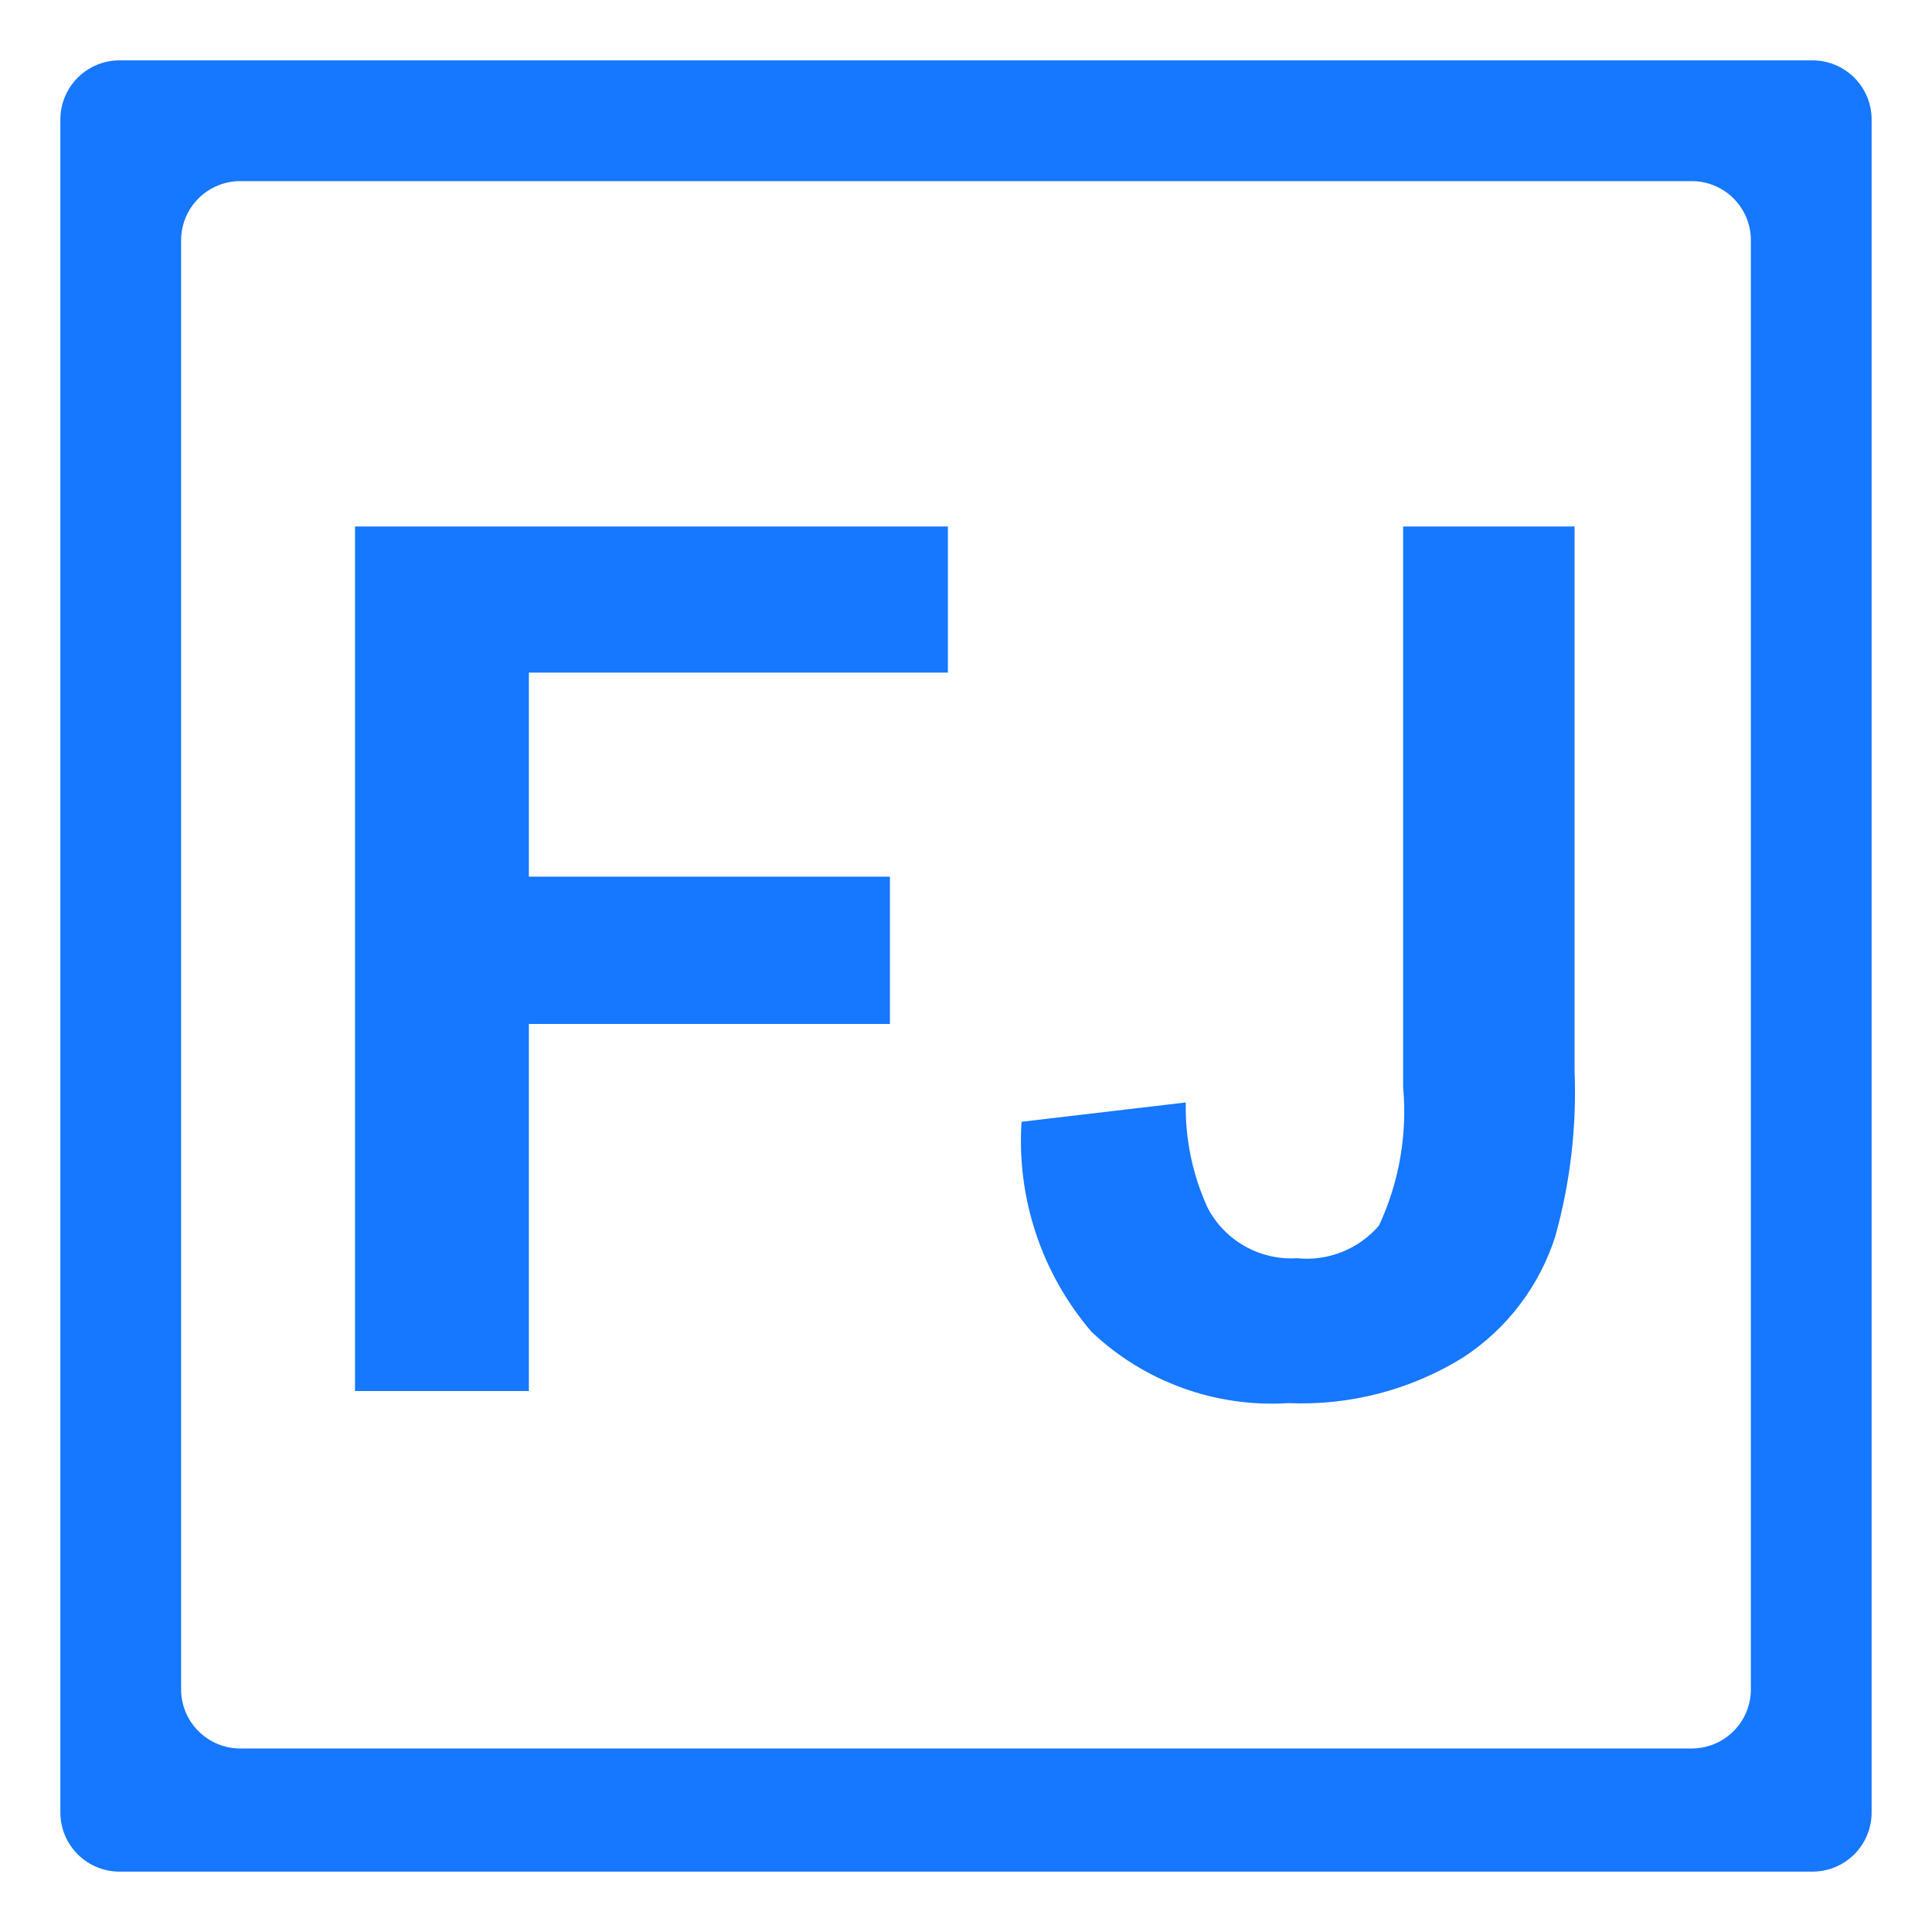
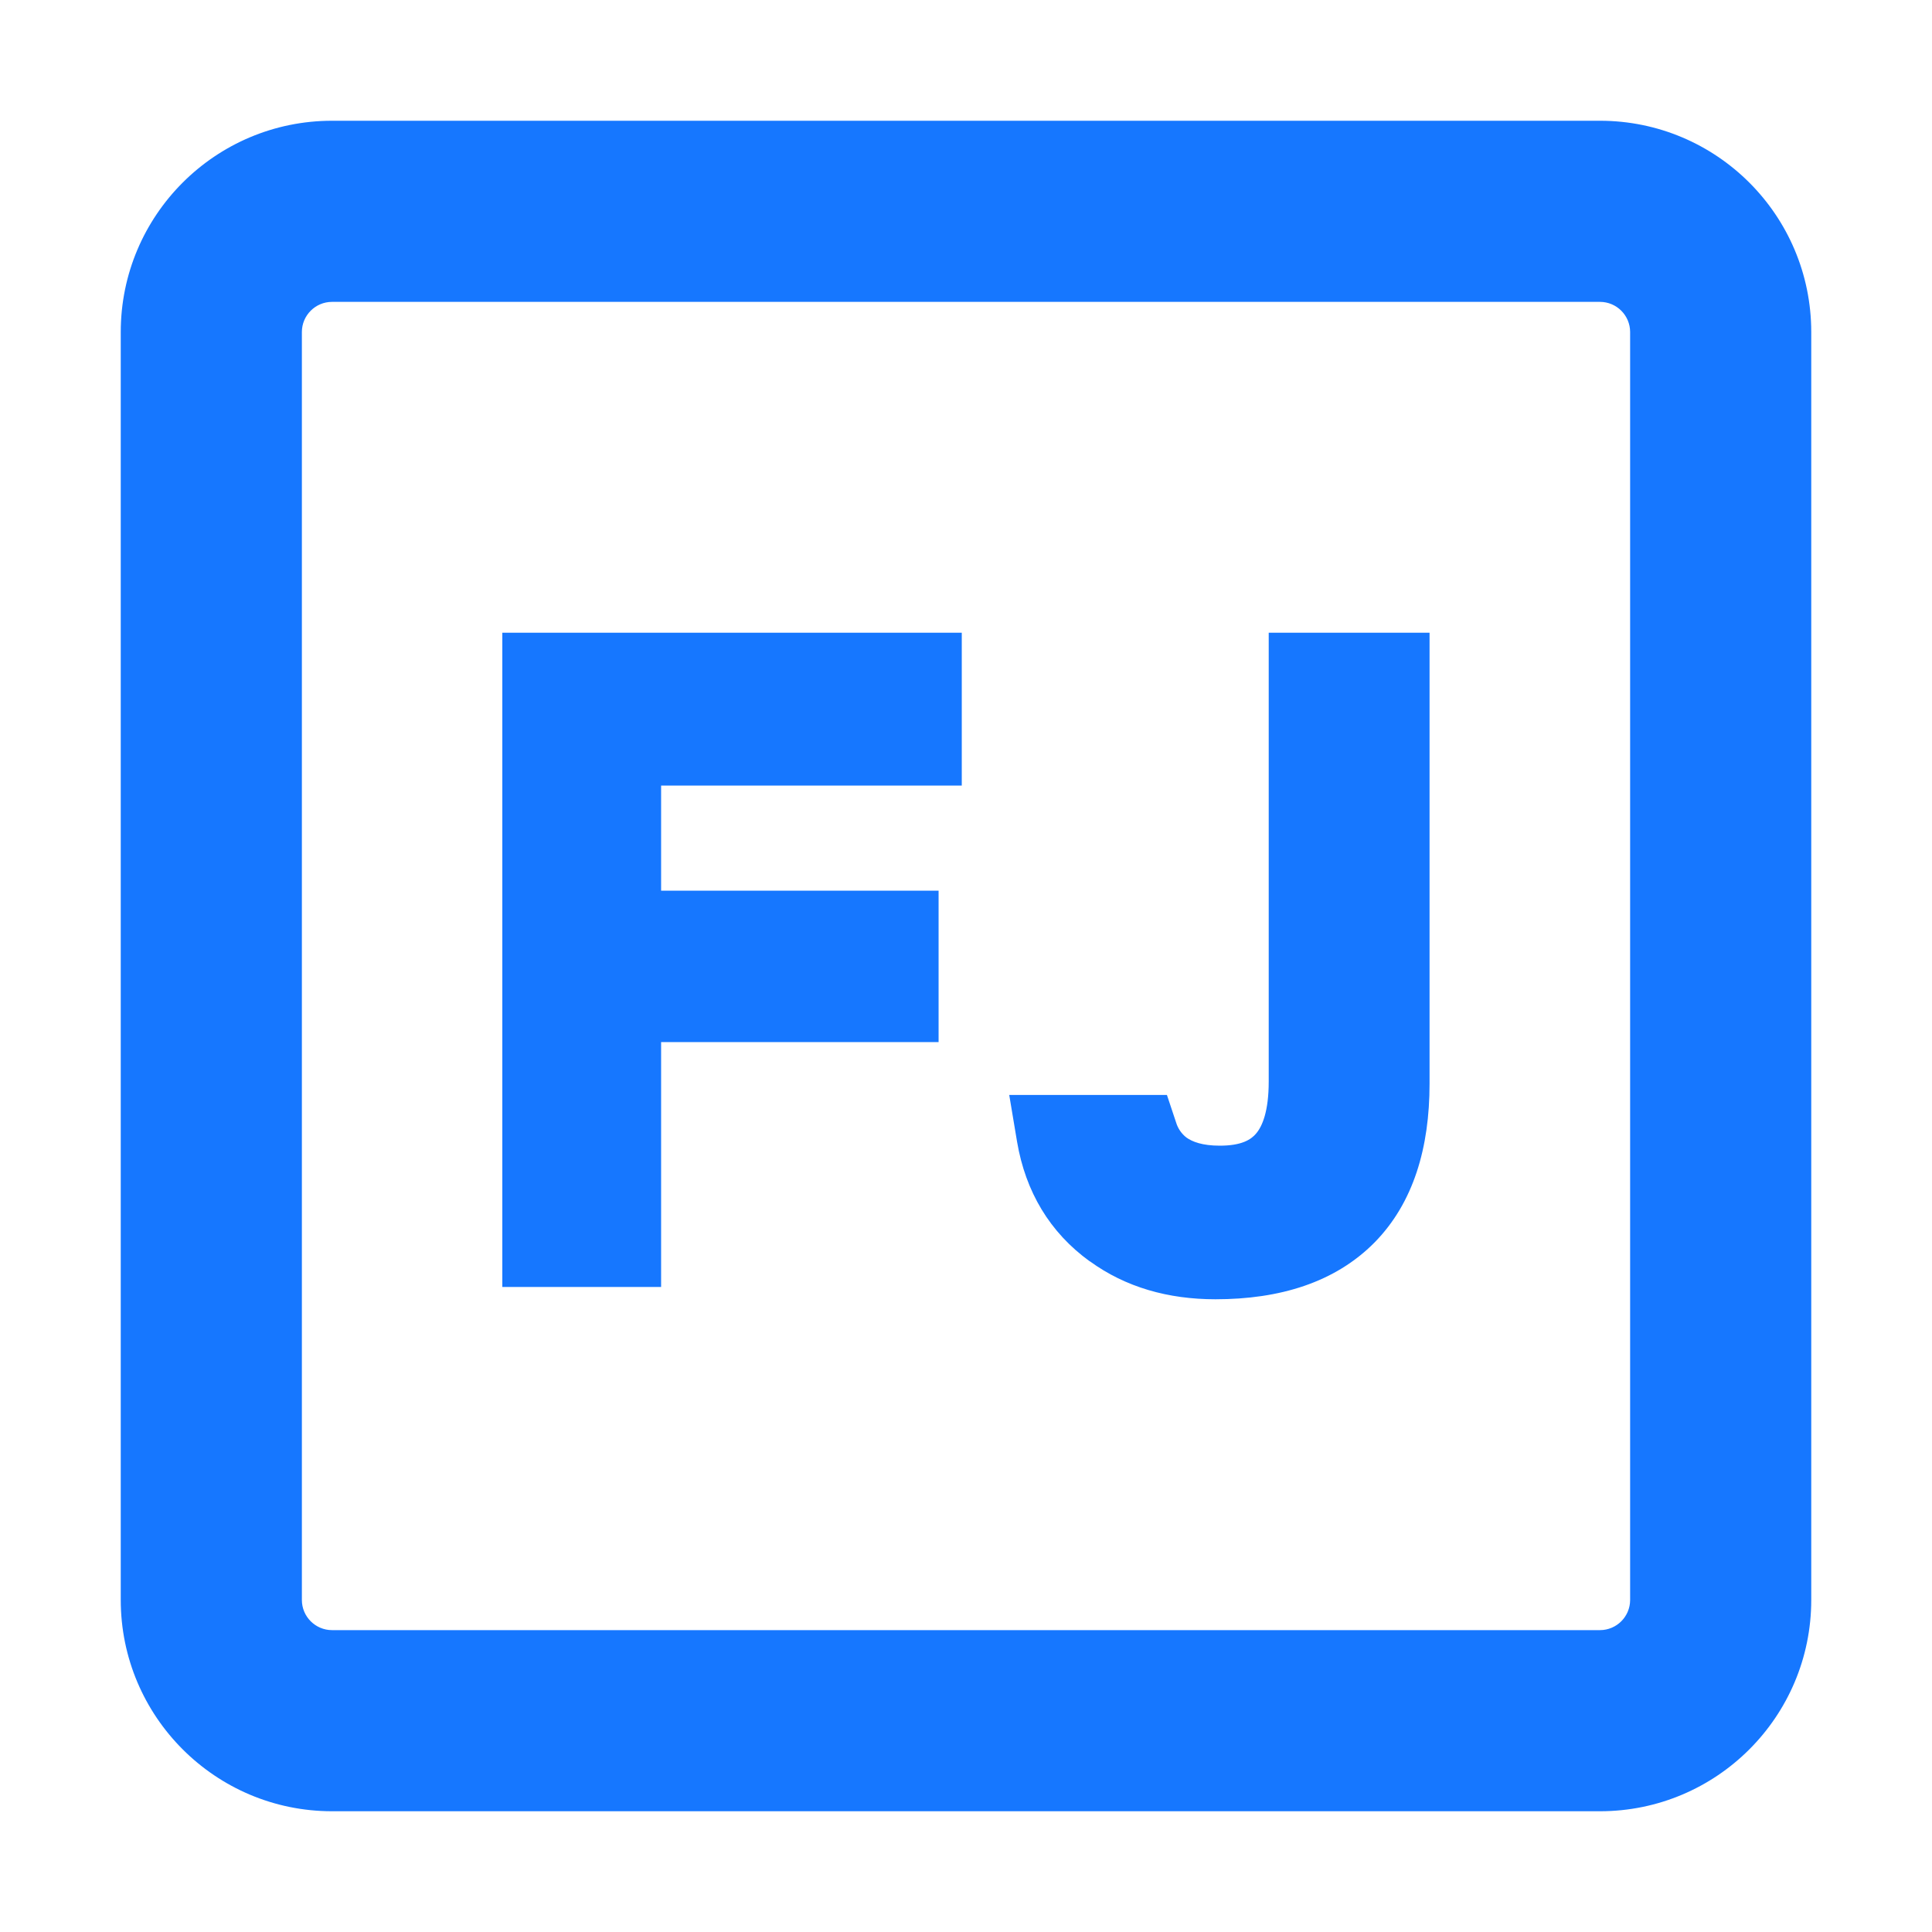
- <svg xmlns="http://www.w3.org/2000/svg" t="1737299962791" class="icon" viewBox="0 0 1024 1024" version="1.1" p-id="27402" width="200" height="200">
-   <path d="M960 32H64a31.36 31.36 0 0 0-32 32v896a31.36 31.36 0 0 0 32 32h896a31.36 31.36 0 0 0 32-32V64a31.36 31.36 0 0 0-32-32zM928 896a31.36 31.36 0 0 1-30.72 30.72H128a31.36 31.36 0 0 1-32-30.72V128a31.36 31.36 0 0 1 32-32h768a31.36 31.36 0 0 1 32 32z" p-id="27403" fill="#1677ff" />
-   <path d="M188.16 737.28h92.16V542.72h191.36V464.64H280.32V356.48h222.08V279.04H188.16v458.24zM743.68 576a143.36 143.36 0 0 1-12.8 73.6 50.56 50.56 0 0 1-43.52 17.28A49.92 49.92 0 0 1 640 640a128 128 0 0 1-11.52-55.68l-87.04 10.24a155.52 155.52 0 0 0 37.12 111.36 138.88 138.88 0 0 0 104.32 37.76 162.56 162.56 0 0 0 92.8-24.32 120.32 120.32 0 0 0 48.64-64 284.8 284.8 0 0 0 10.24-87.68V279.04h-90.88z" p-id="27404" fill="#1677ff" />
+ <svg xmlns="http://www.w3.org/2000/svg" t="1737381843737" class="icon" viewBox="0 0 1024 1024" version="1.1" p-id="2307" width="200" height="200">
+   <path d="M176 64A112 112 0 0 0 64 176v672c0 61.824 50.176 112 112 112h672A112 112 0 0 0 960 848V176A112 112 0 0 0 848 64H176zM160 176a16 16 0 0 1 16-16h672a16 16 0 0 1 16 16v672a16 16 0 0 1-16 16H176a16 16 0 0 1-16-16V176z m106.24 506.112V335.36h243.52v81.024h-159.36v55.68h147.072V552.32H350.4v129.792H266.304z m311.36-13.632c19.008 13.824 41.6 20.16 66.624 20.16 34.048 0 63.36-8.896 84.352-30.144 20.608-20.992 29.12-50.24 29.12-84.096V335.36h-85.248v237.888c0 15.872-3.456 23.808-6.72 27.584-2.688 3.2-7.68 6.4-19.2 6.4-9.344 0-14.592-2.112-17.664-4.288a15.808 15.808 0 0 1-5.504-8l-4.864-14.592H534.912l4.16 24.832c4.48 26.368 17.28 48 38.528 63.36z" fill="#1677ff" p-id="2308" />
</svg>
